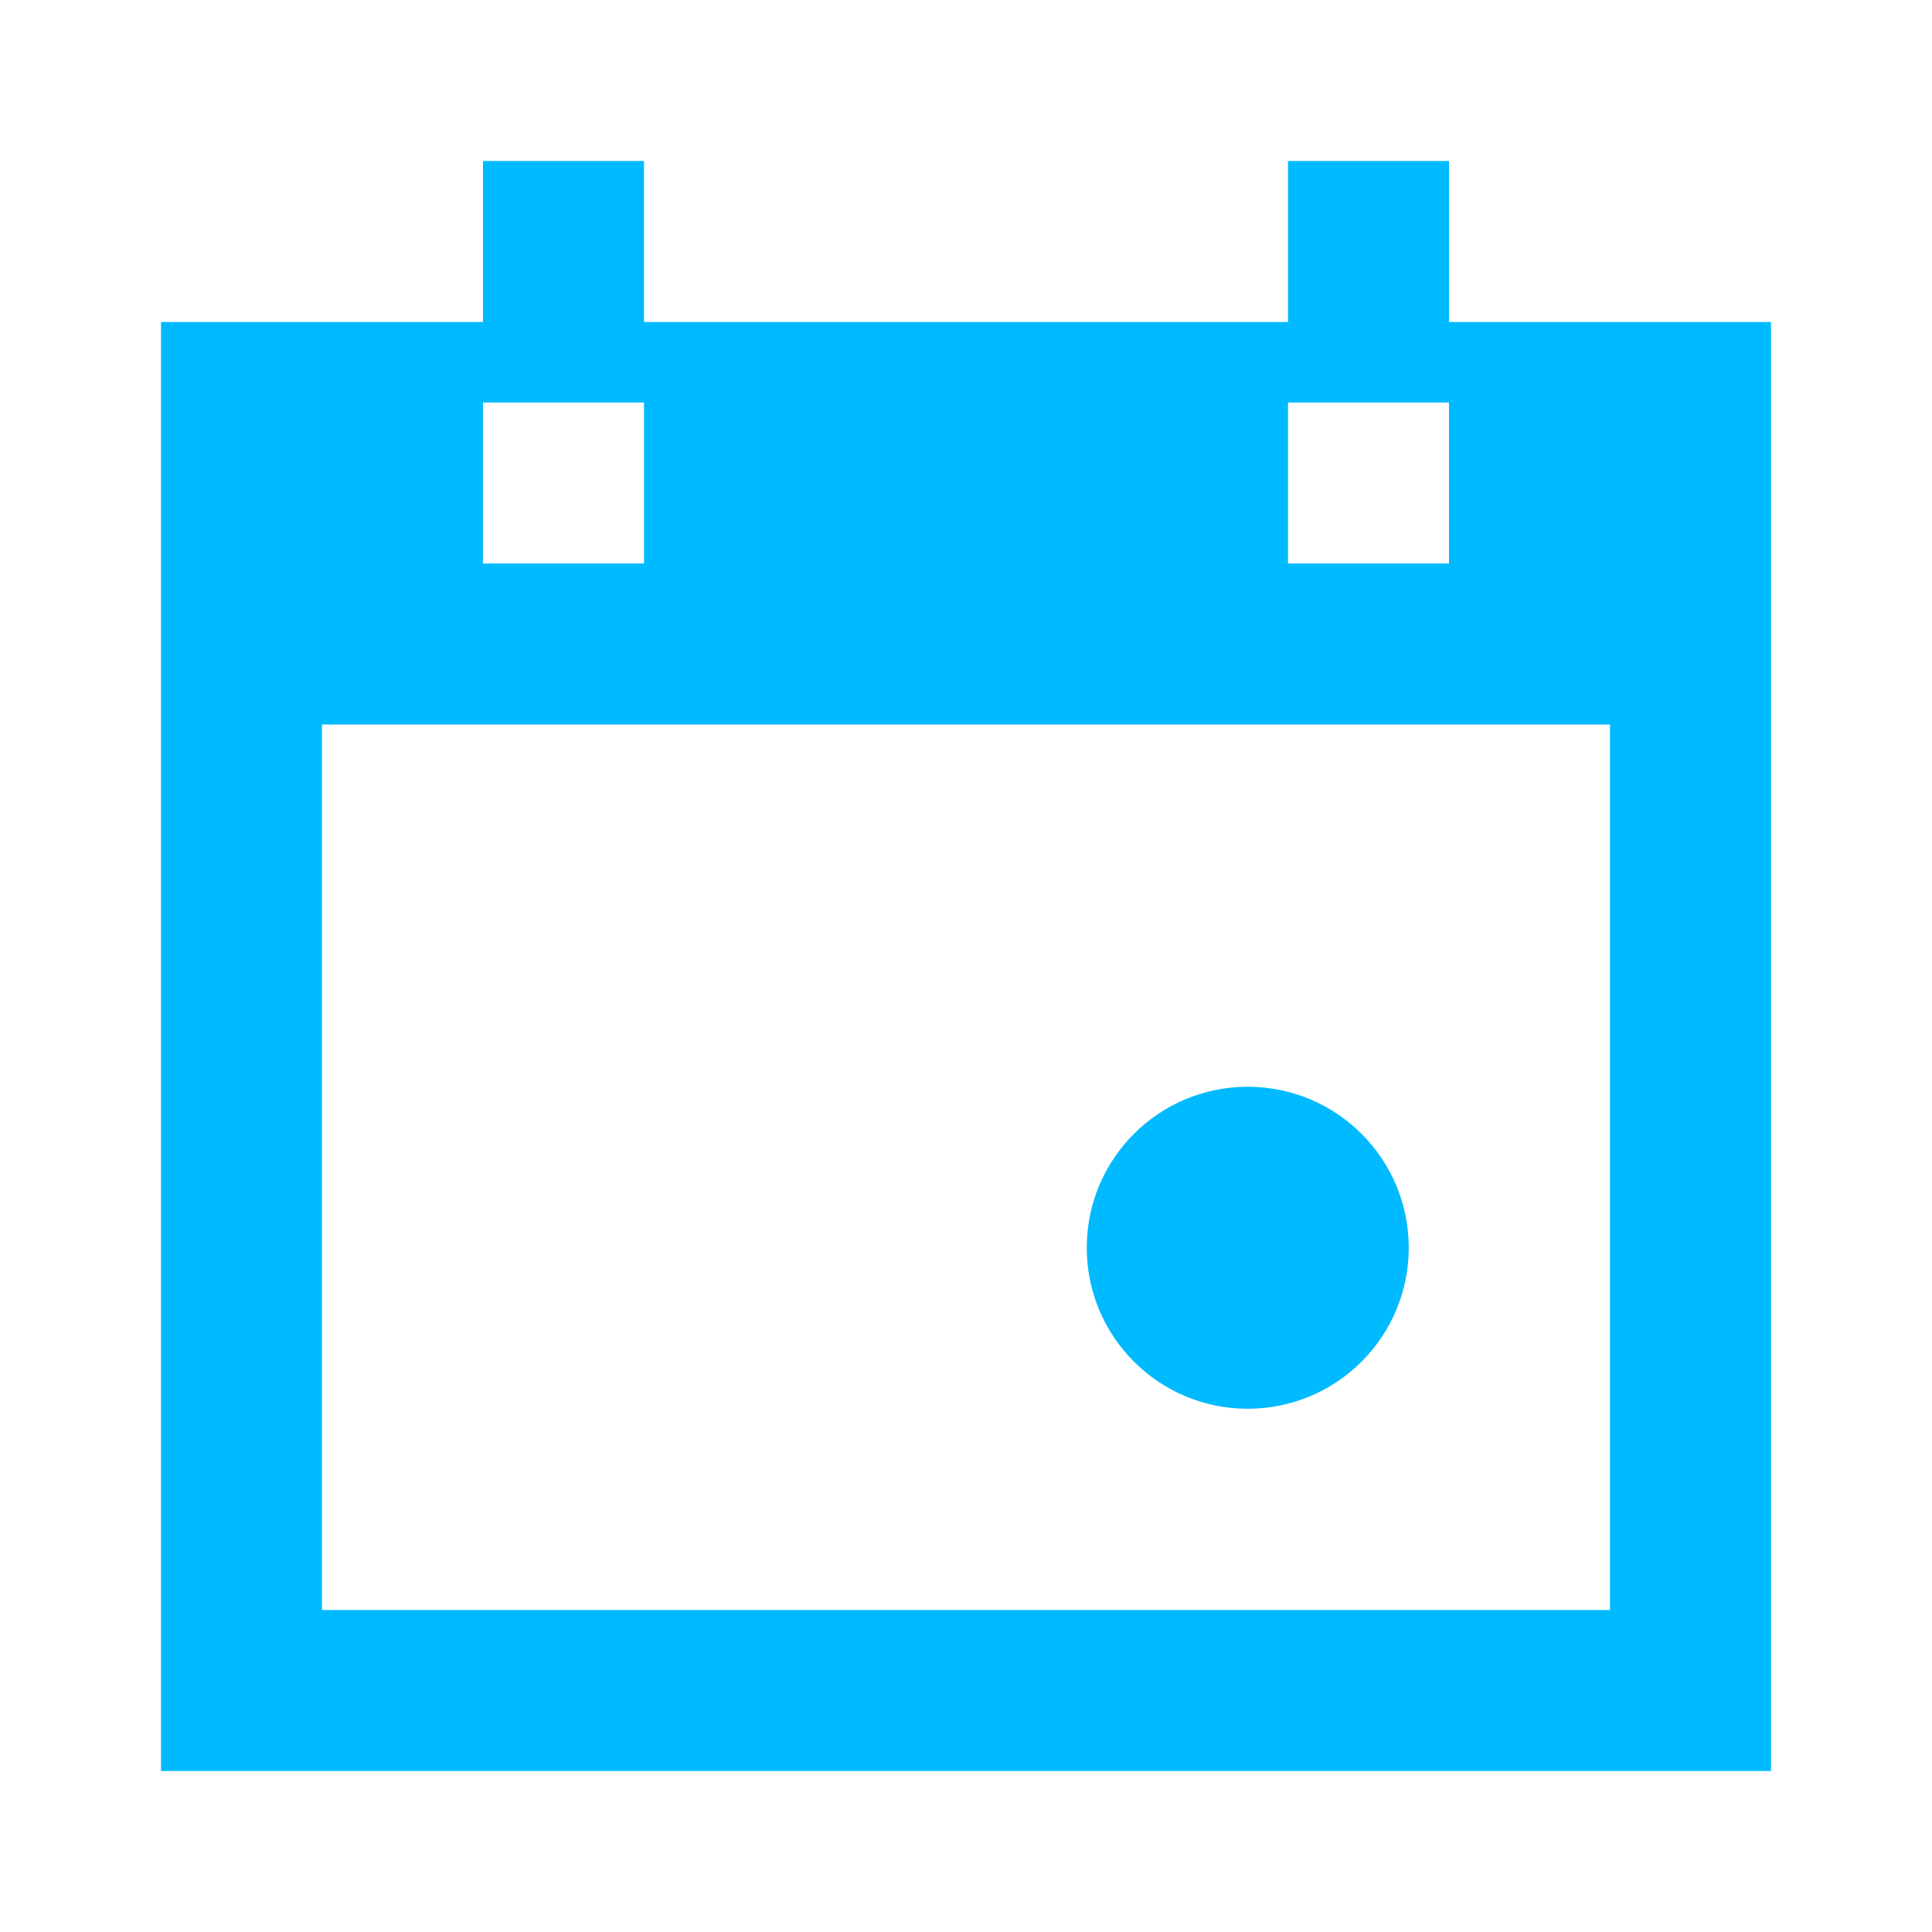
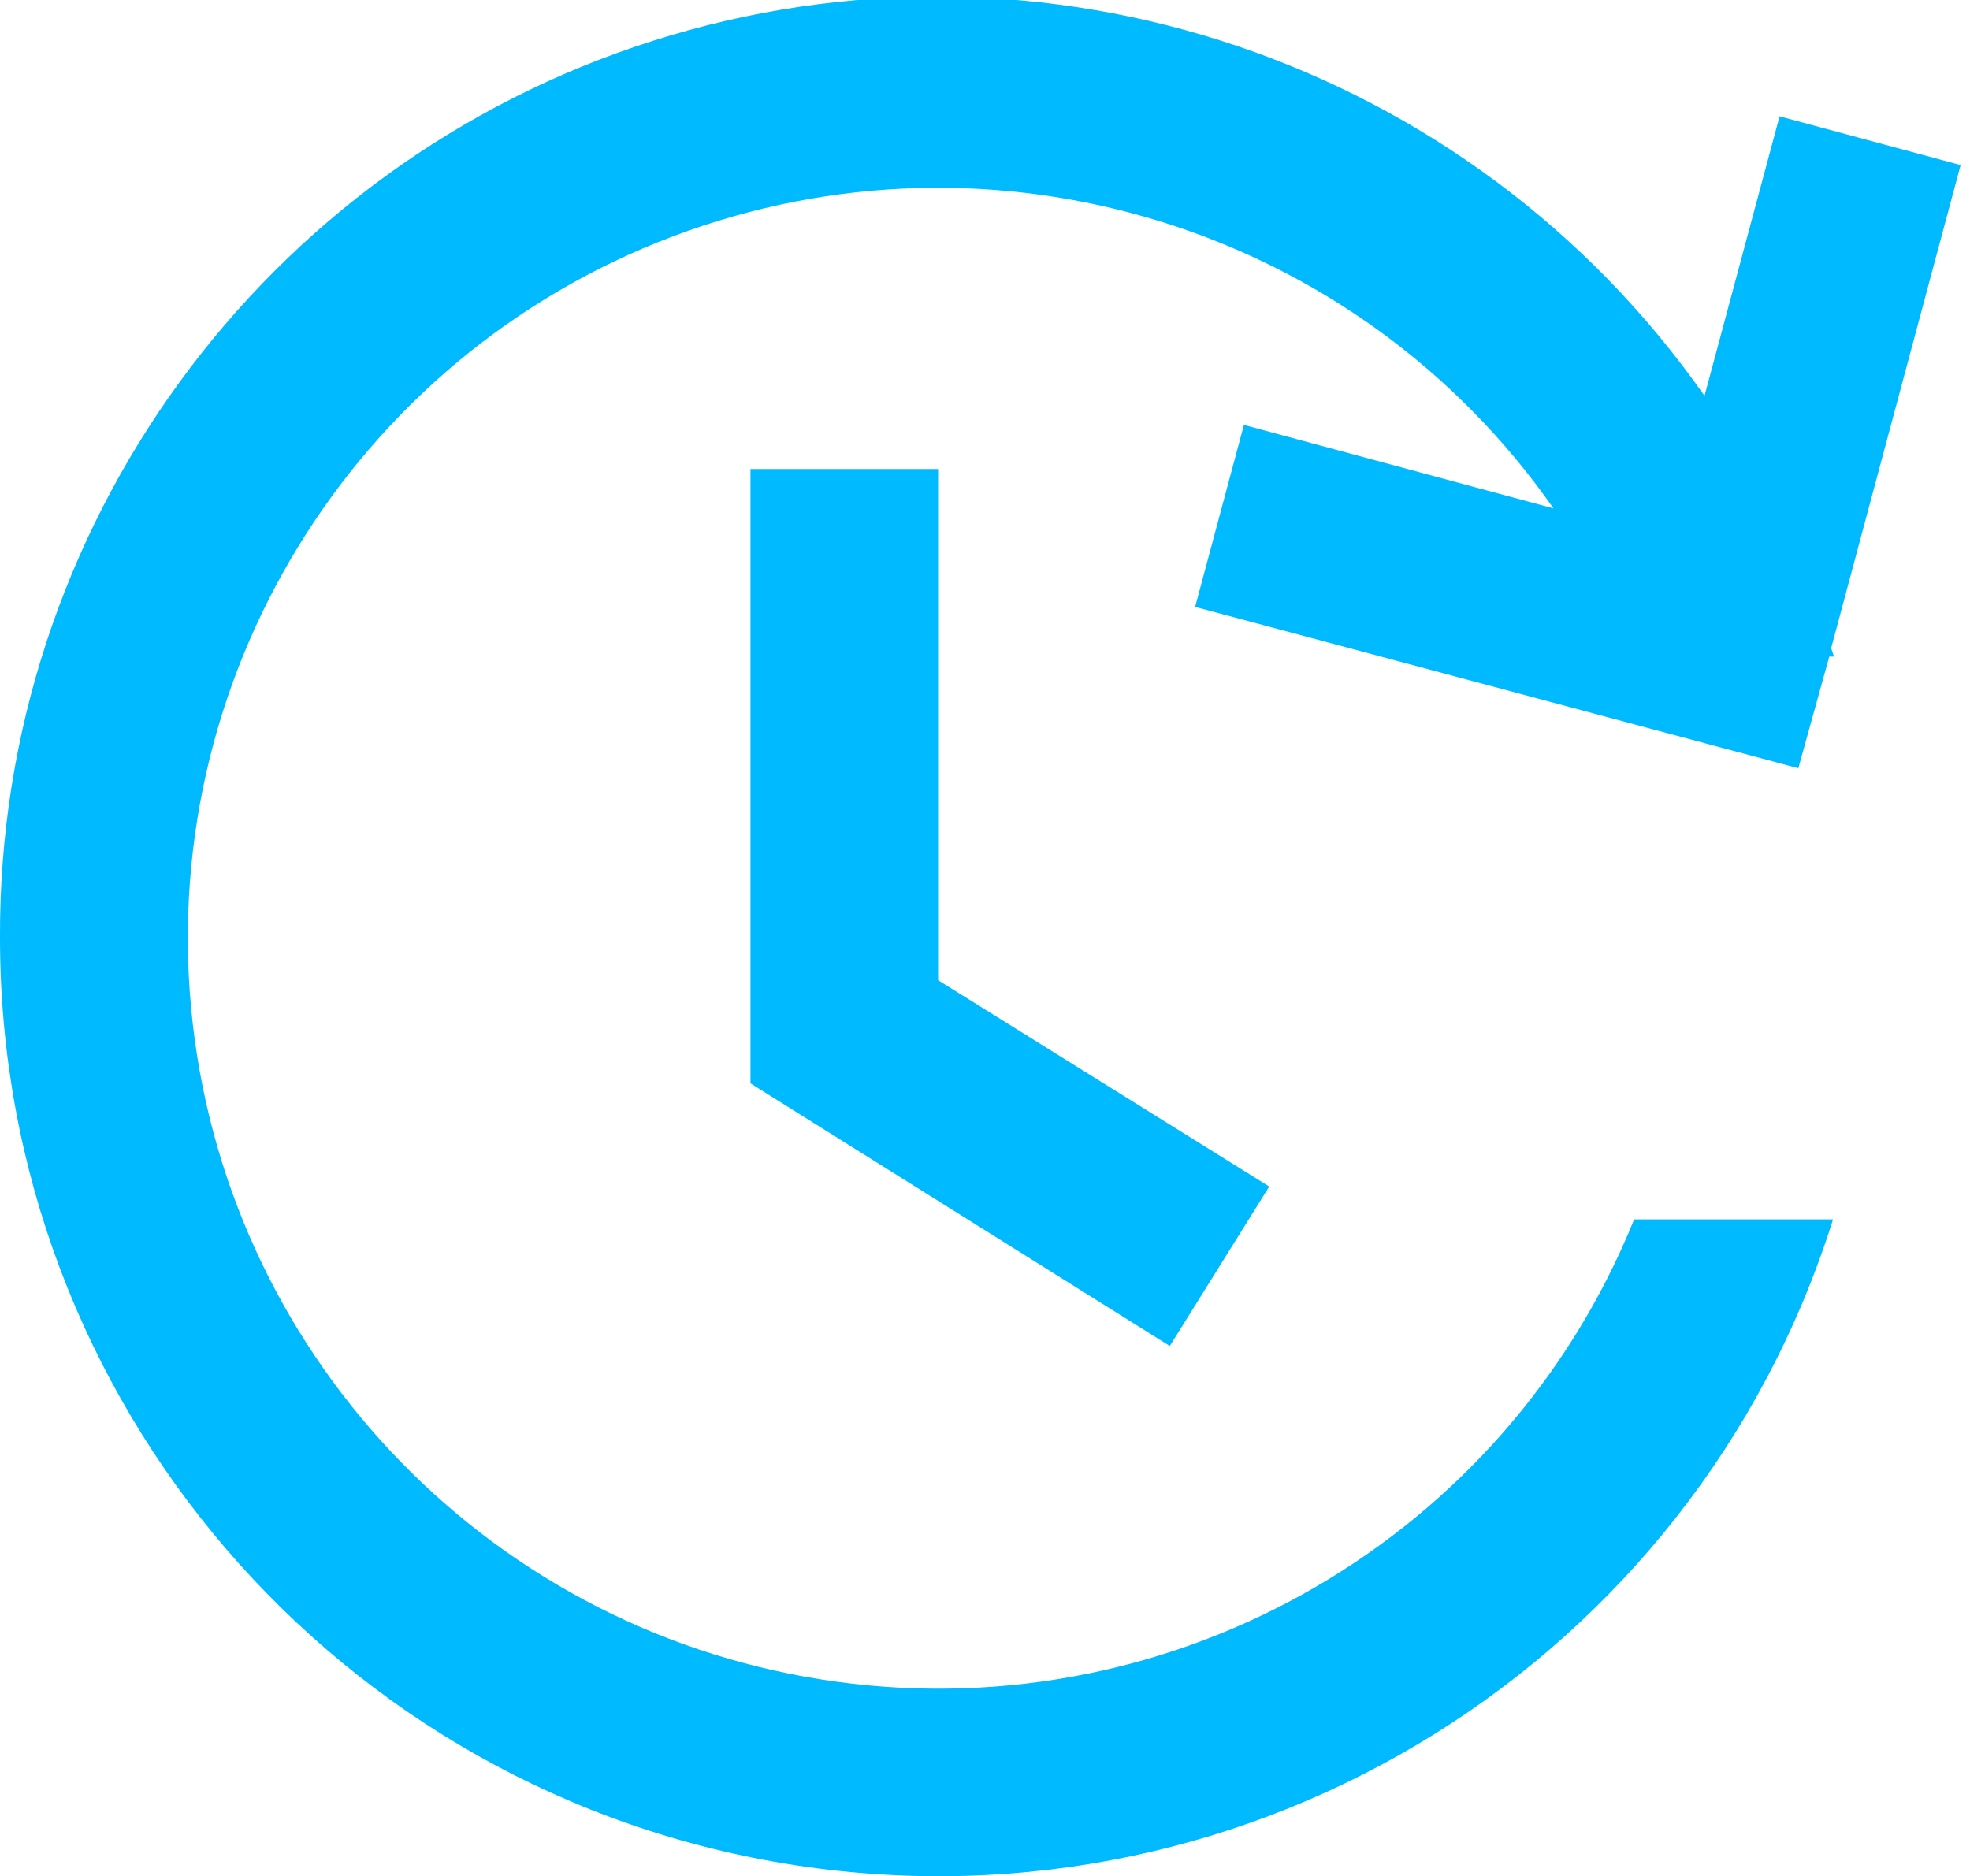
- <svg xmlns="http://www.w3.org/2000/svg" width="24" height="24" viewBox="0 0 24 24" fill="none">
-   <path d="M17.5 15.5C17.5 16.605 16.605 17.5 15.5 17.5C14.395 17.5 13.5 16.605 13.5 15.5C13.5 14.395 14.395 13.5 15.5 13.5C16.605 13.5 17.5 14.395 17.5 15.5Z" fill="#00BAFF" />
-   <path fill-rule="evenodd" clip-rule="evenodd" d="M8 2H6V4H2V22H22V4H18V2H16V4H8V2ZM4 9H20V20H4V9ZM6 5H8V7H6V5ZM18 5H16V7H18V5Z" fill="#00BAFF" />
+ <svg xmlns="http://www.w3.org/2000/svg" width="21" height="20" fill="none">
+   <defs />
+   <path fill="#00BAFF" d="M17.42 13a8 8 0 11-.86-7.58l-3.3-.89-.52 1.94 6.43 1.72L19.5 7h.05a9.44 9.44 0 00-.03-.09l1.38-5.15-1.93-.52-.8 2.98A9.99 9.99 0 000 10a10 10 0 0019.54 3h-2.12z" />
+   <path fill="#00BAFF" d="M10 5v5.45l3.53 2.2-1.06 1.7L8 11.55V5h2z" />
</svg>
